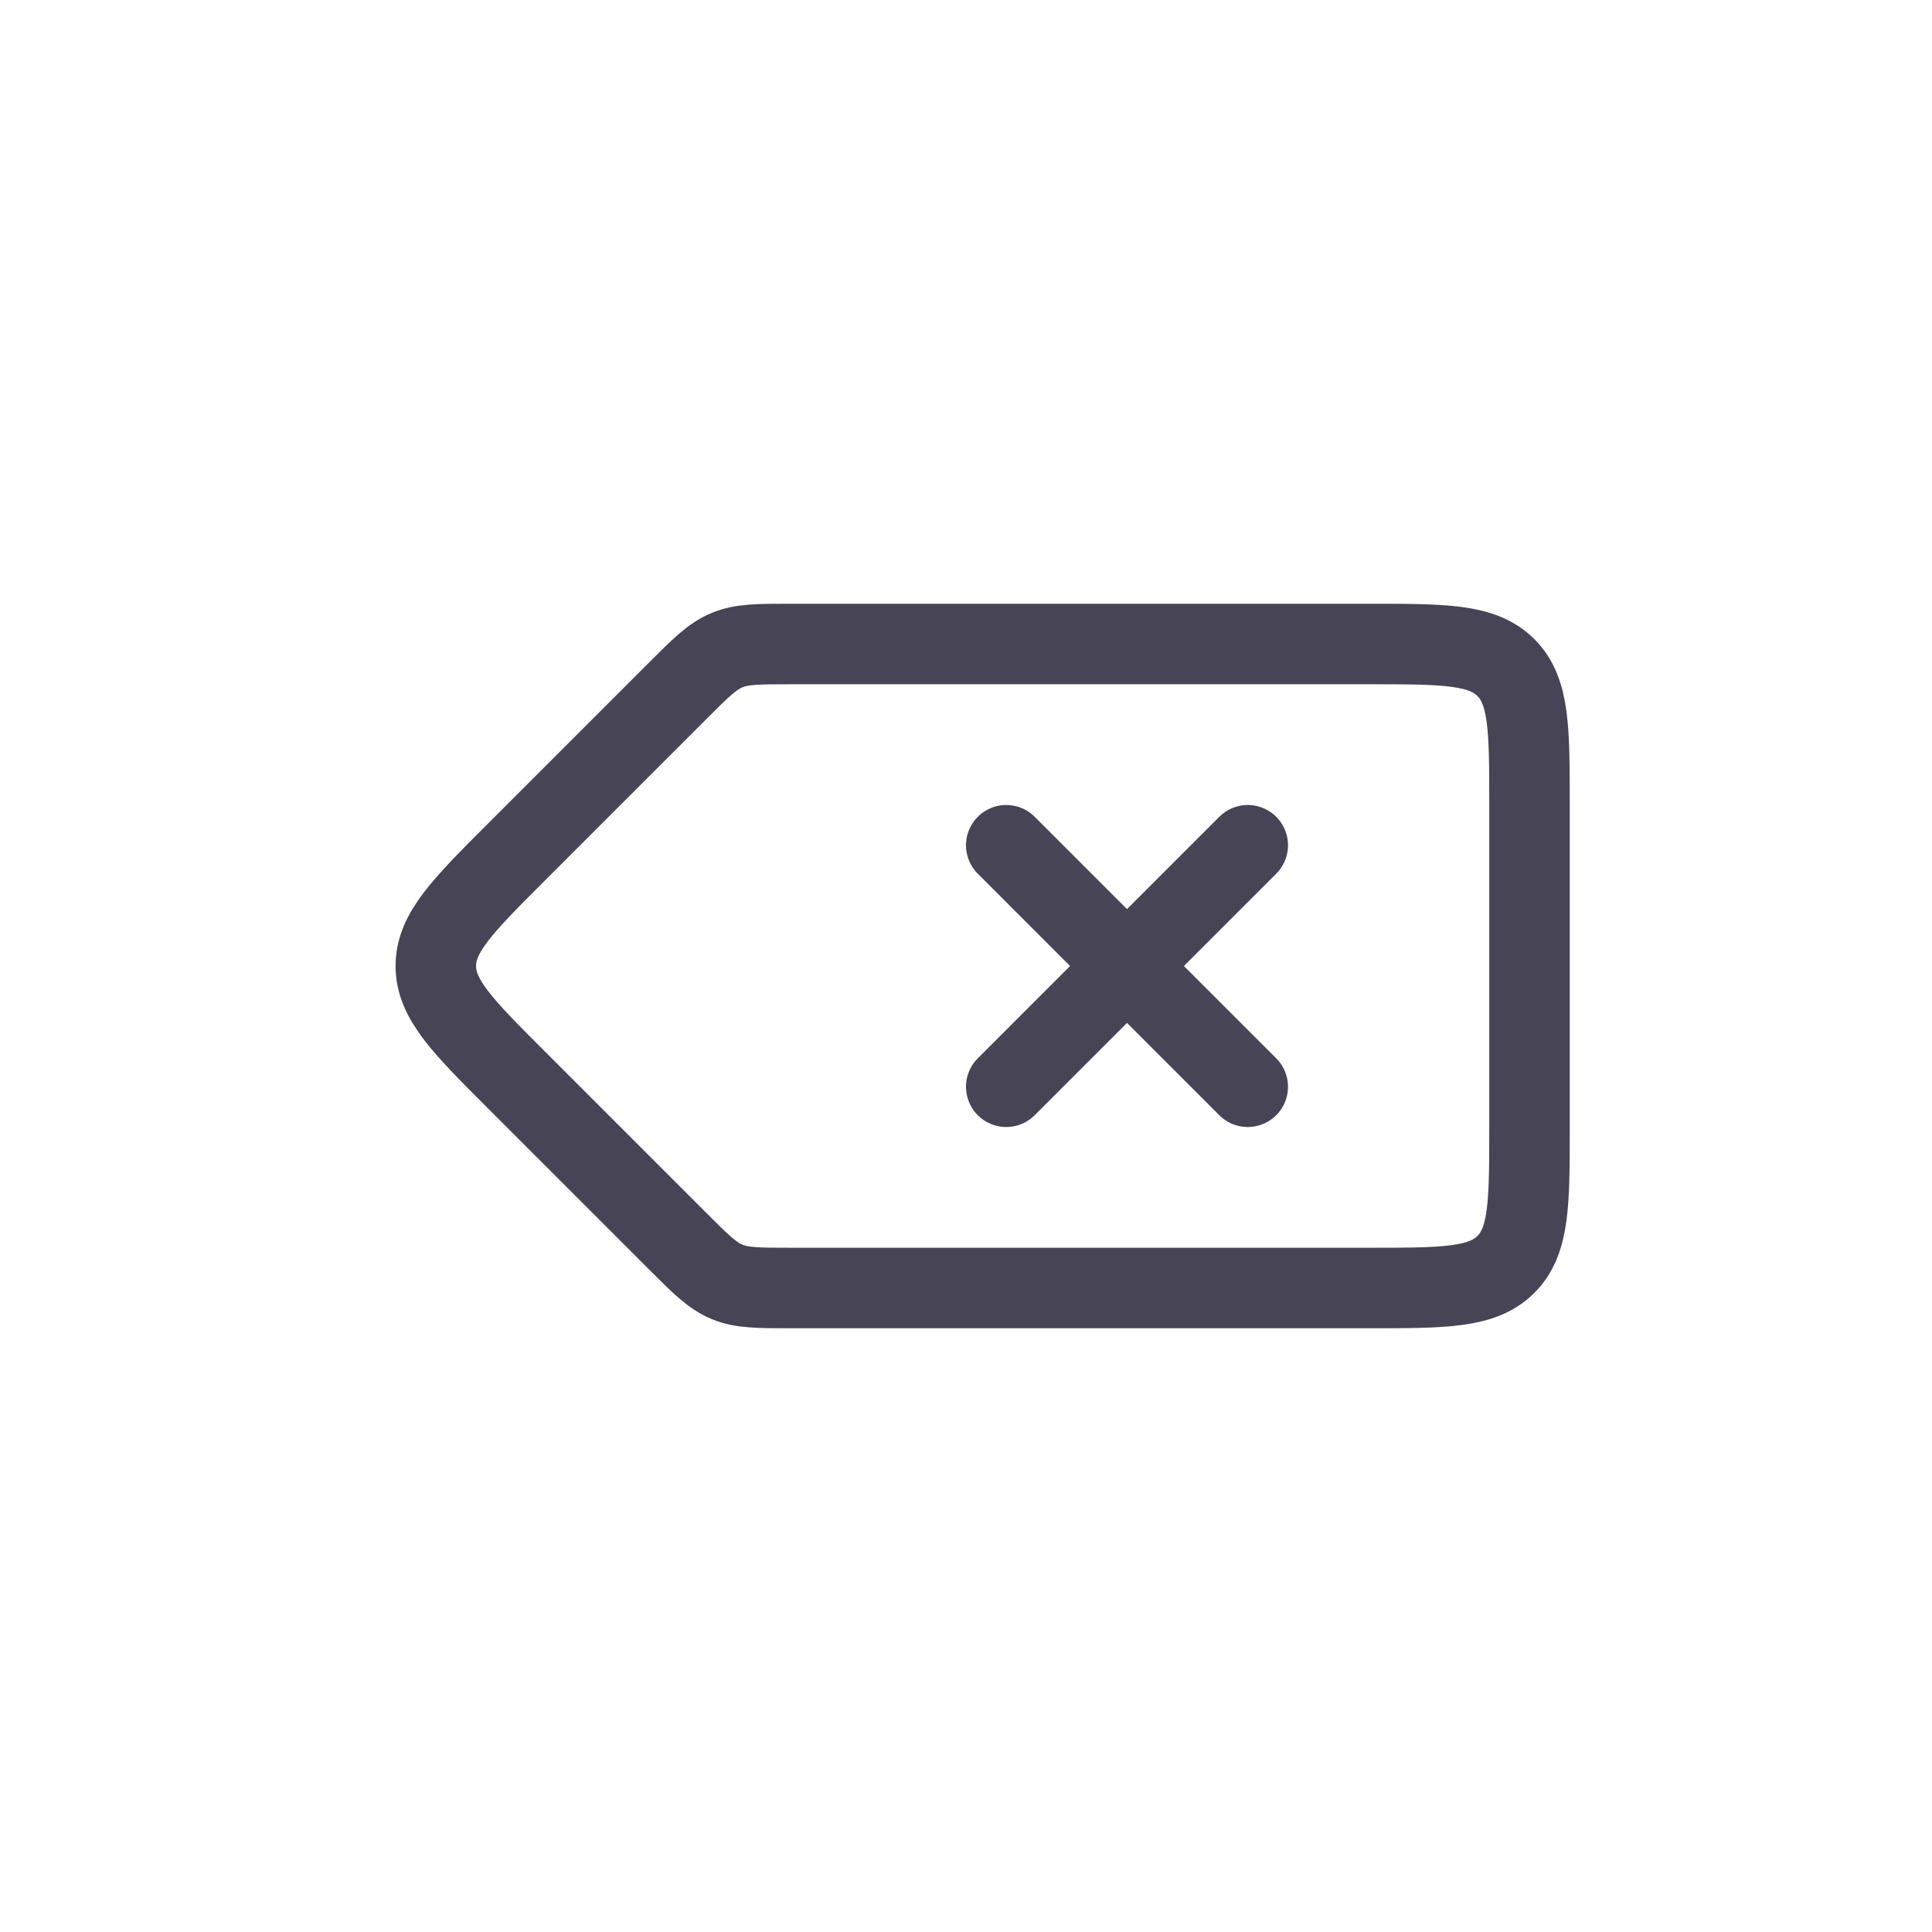
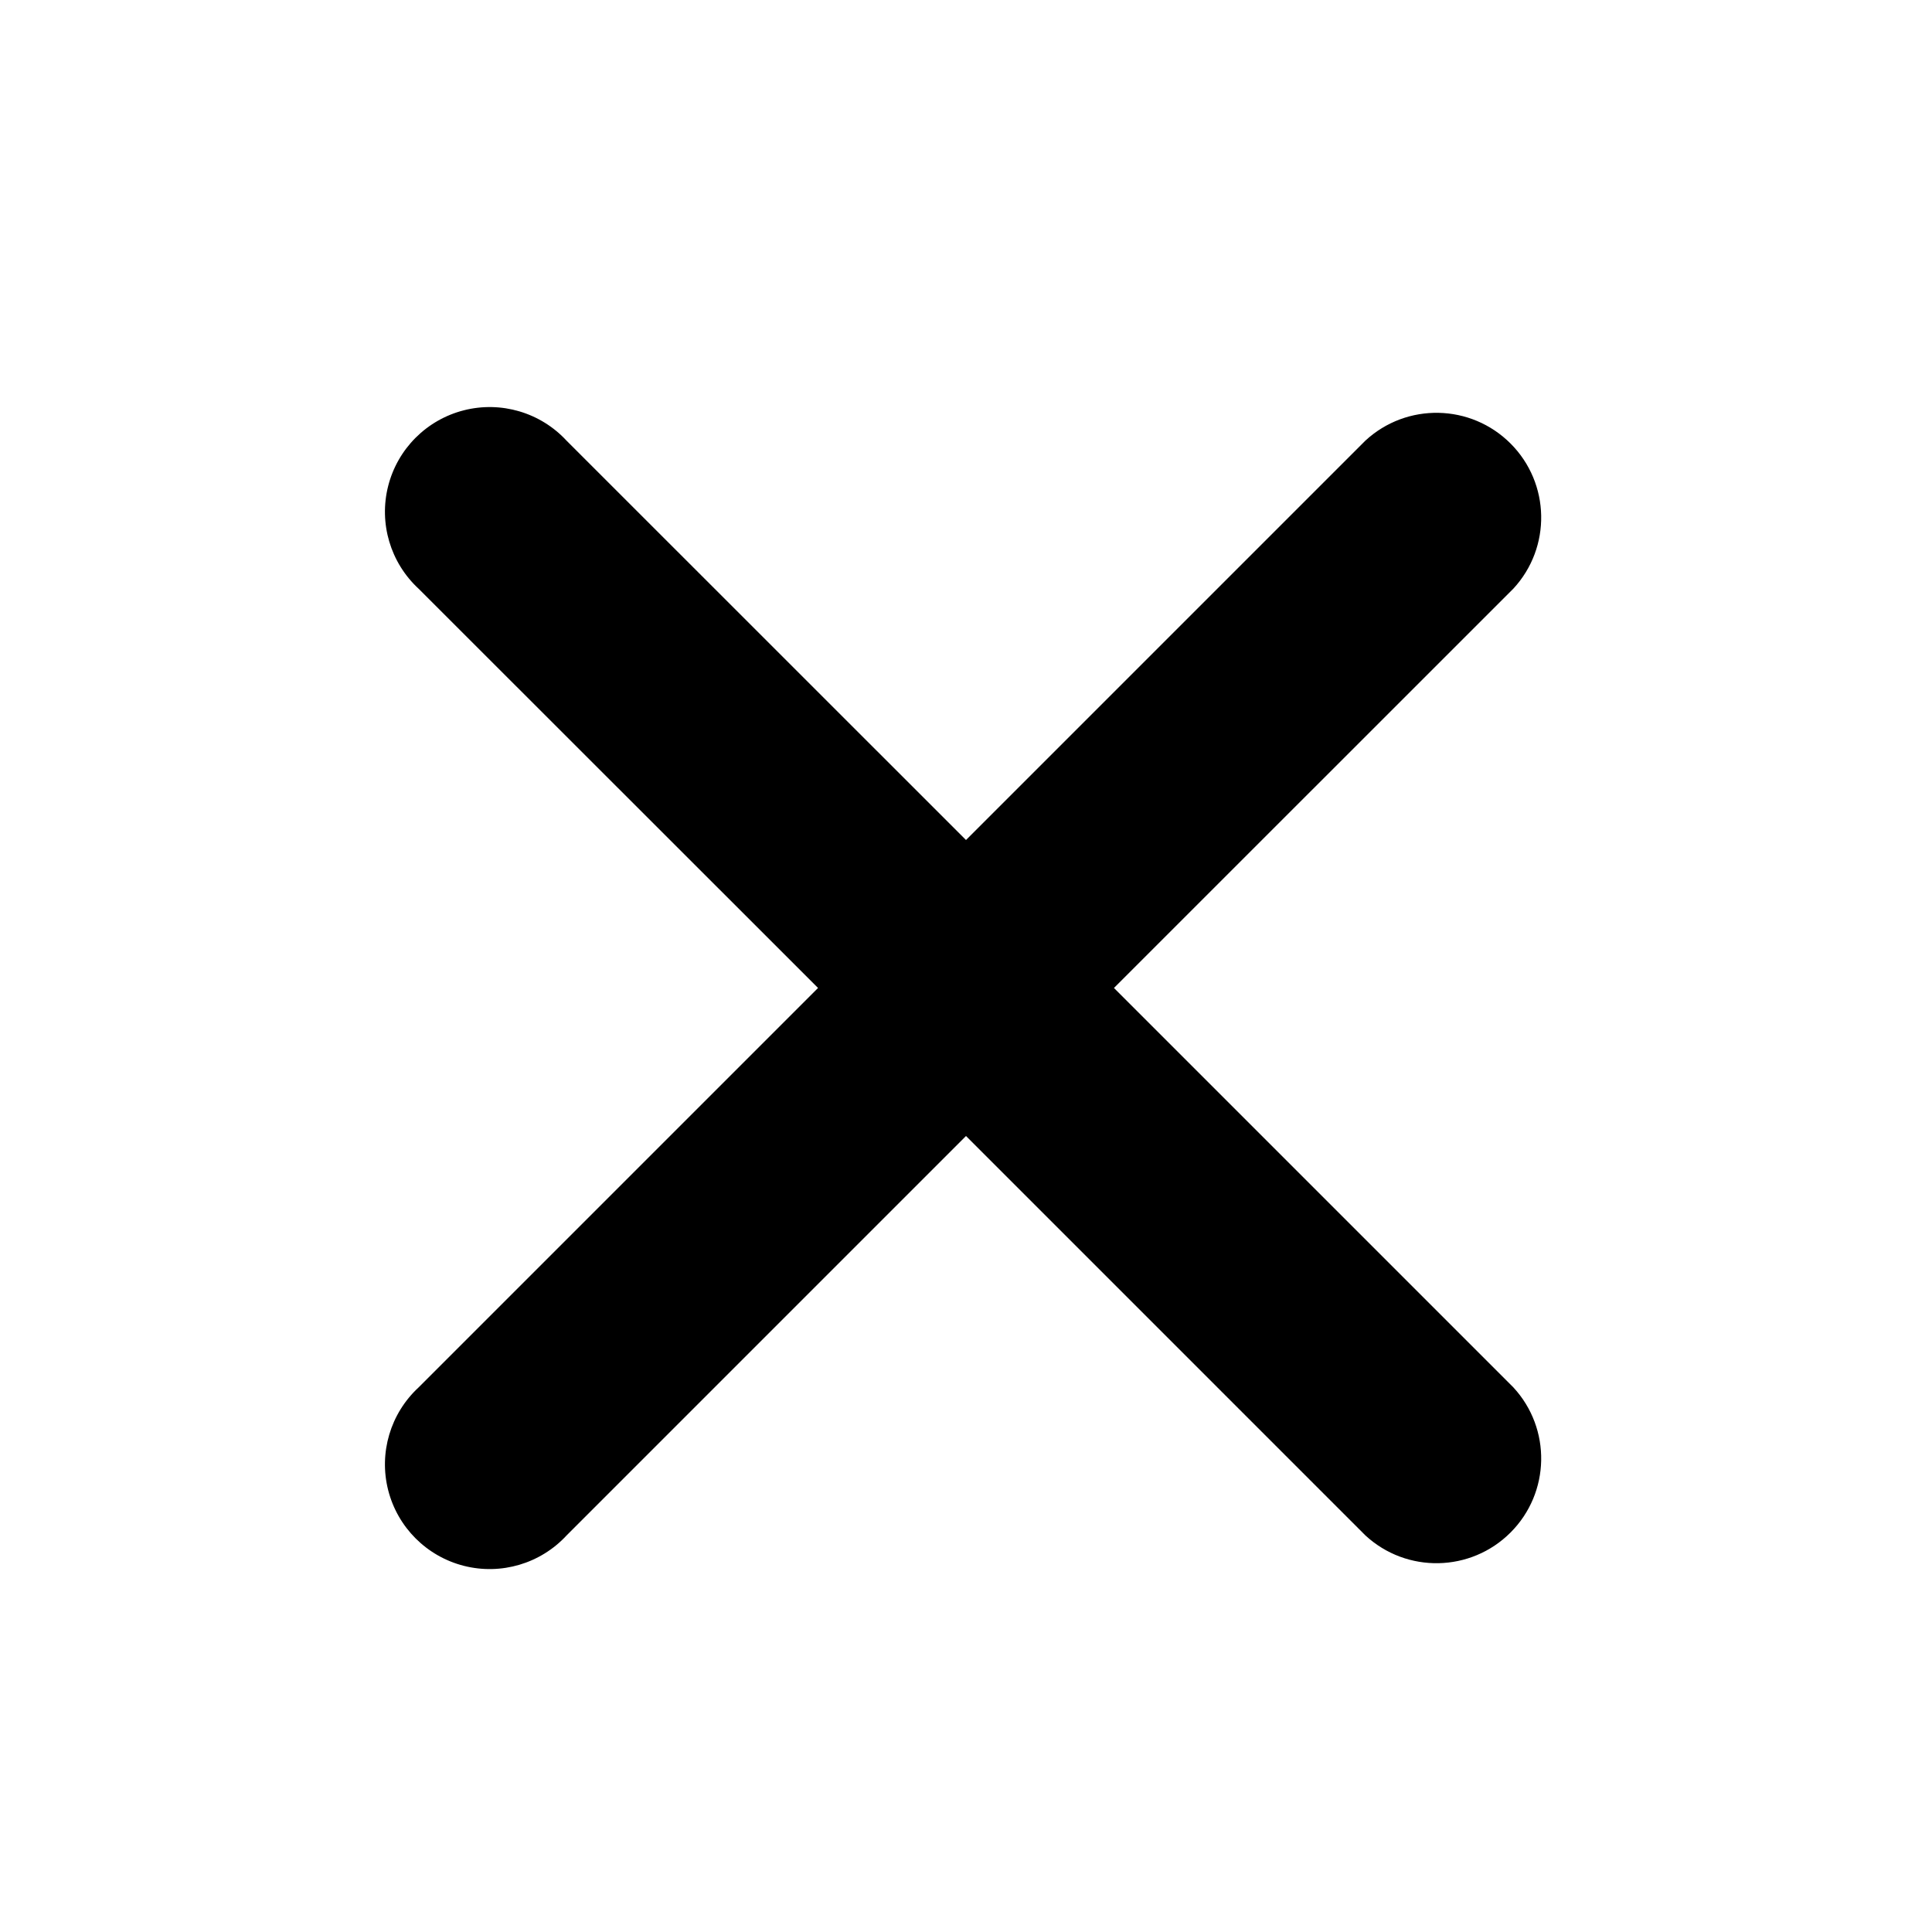
- <svg xmlns="http://www.w3.org/2000/svg" width="800px" height="800px" viewBox="0 0 24 24" fill="none">
-   <path d="M12.5 10.5L14 12M14 12L15.5 13.5M14 12L15.5 10.5M14 12L12.5 13.5M9.828 16H17C17.943 16 18.414 16 18.707 15.707C19 15.414 19 14.943 19 14V10C19 9.057 19 8.586 18.707 8.293C18.414 8 17.943 8 17 8H9.828C9.42 8 9.215 8 9.032 8.076C8.848 8.152 8.703 8.297 8.414 8.586L6.414 10.586C5.748 11.252 5.414 11.586 5.414 12C5.414 12.414 5.748 12.748 6.414 13.414L8.414 15.414C8.703 15.703 8.848 15.848 9.032 15.924C9.215 16 9.42 16 9.828 16Z" stroke="#464455" stroke-linecap="round" stroke-linejoin="round" />
+ <svg xmlns="http://www.w3.org/2000/svg" fill="#000000" width="800px" height="800px" viewBox="-3.5 0 19 19" class="cf-icon-svg">
+   <path d="M11.383 13.644A1.03 1.03 0 0 1 9.928 15.1L6 11.172 2.072 15.1a1.03 1.03 0 1 1-1.455-1.456l3.928-3.928L.617 5.79a1.03 1.03 0 1 1 1.455-1.456L6 8.261l3.928-3.928a1.03 1.03 0 0 1 1.455 1.456L7.455 9.716z" />
</svg>
